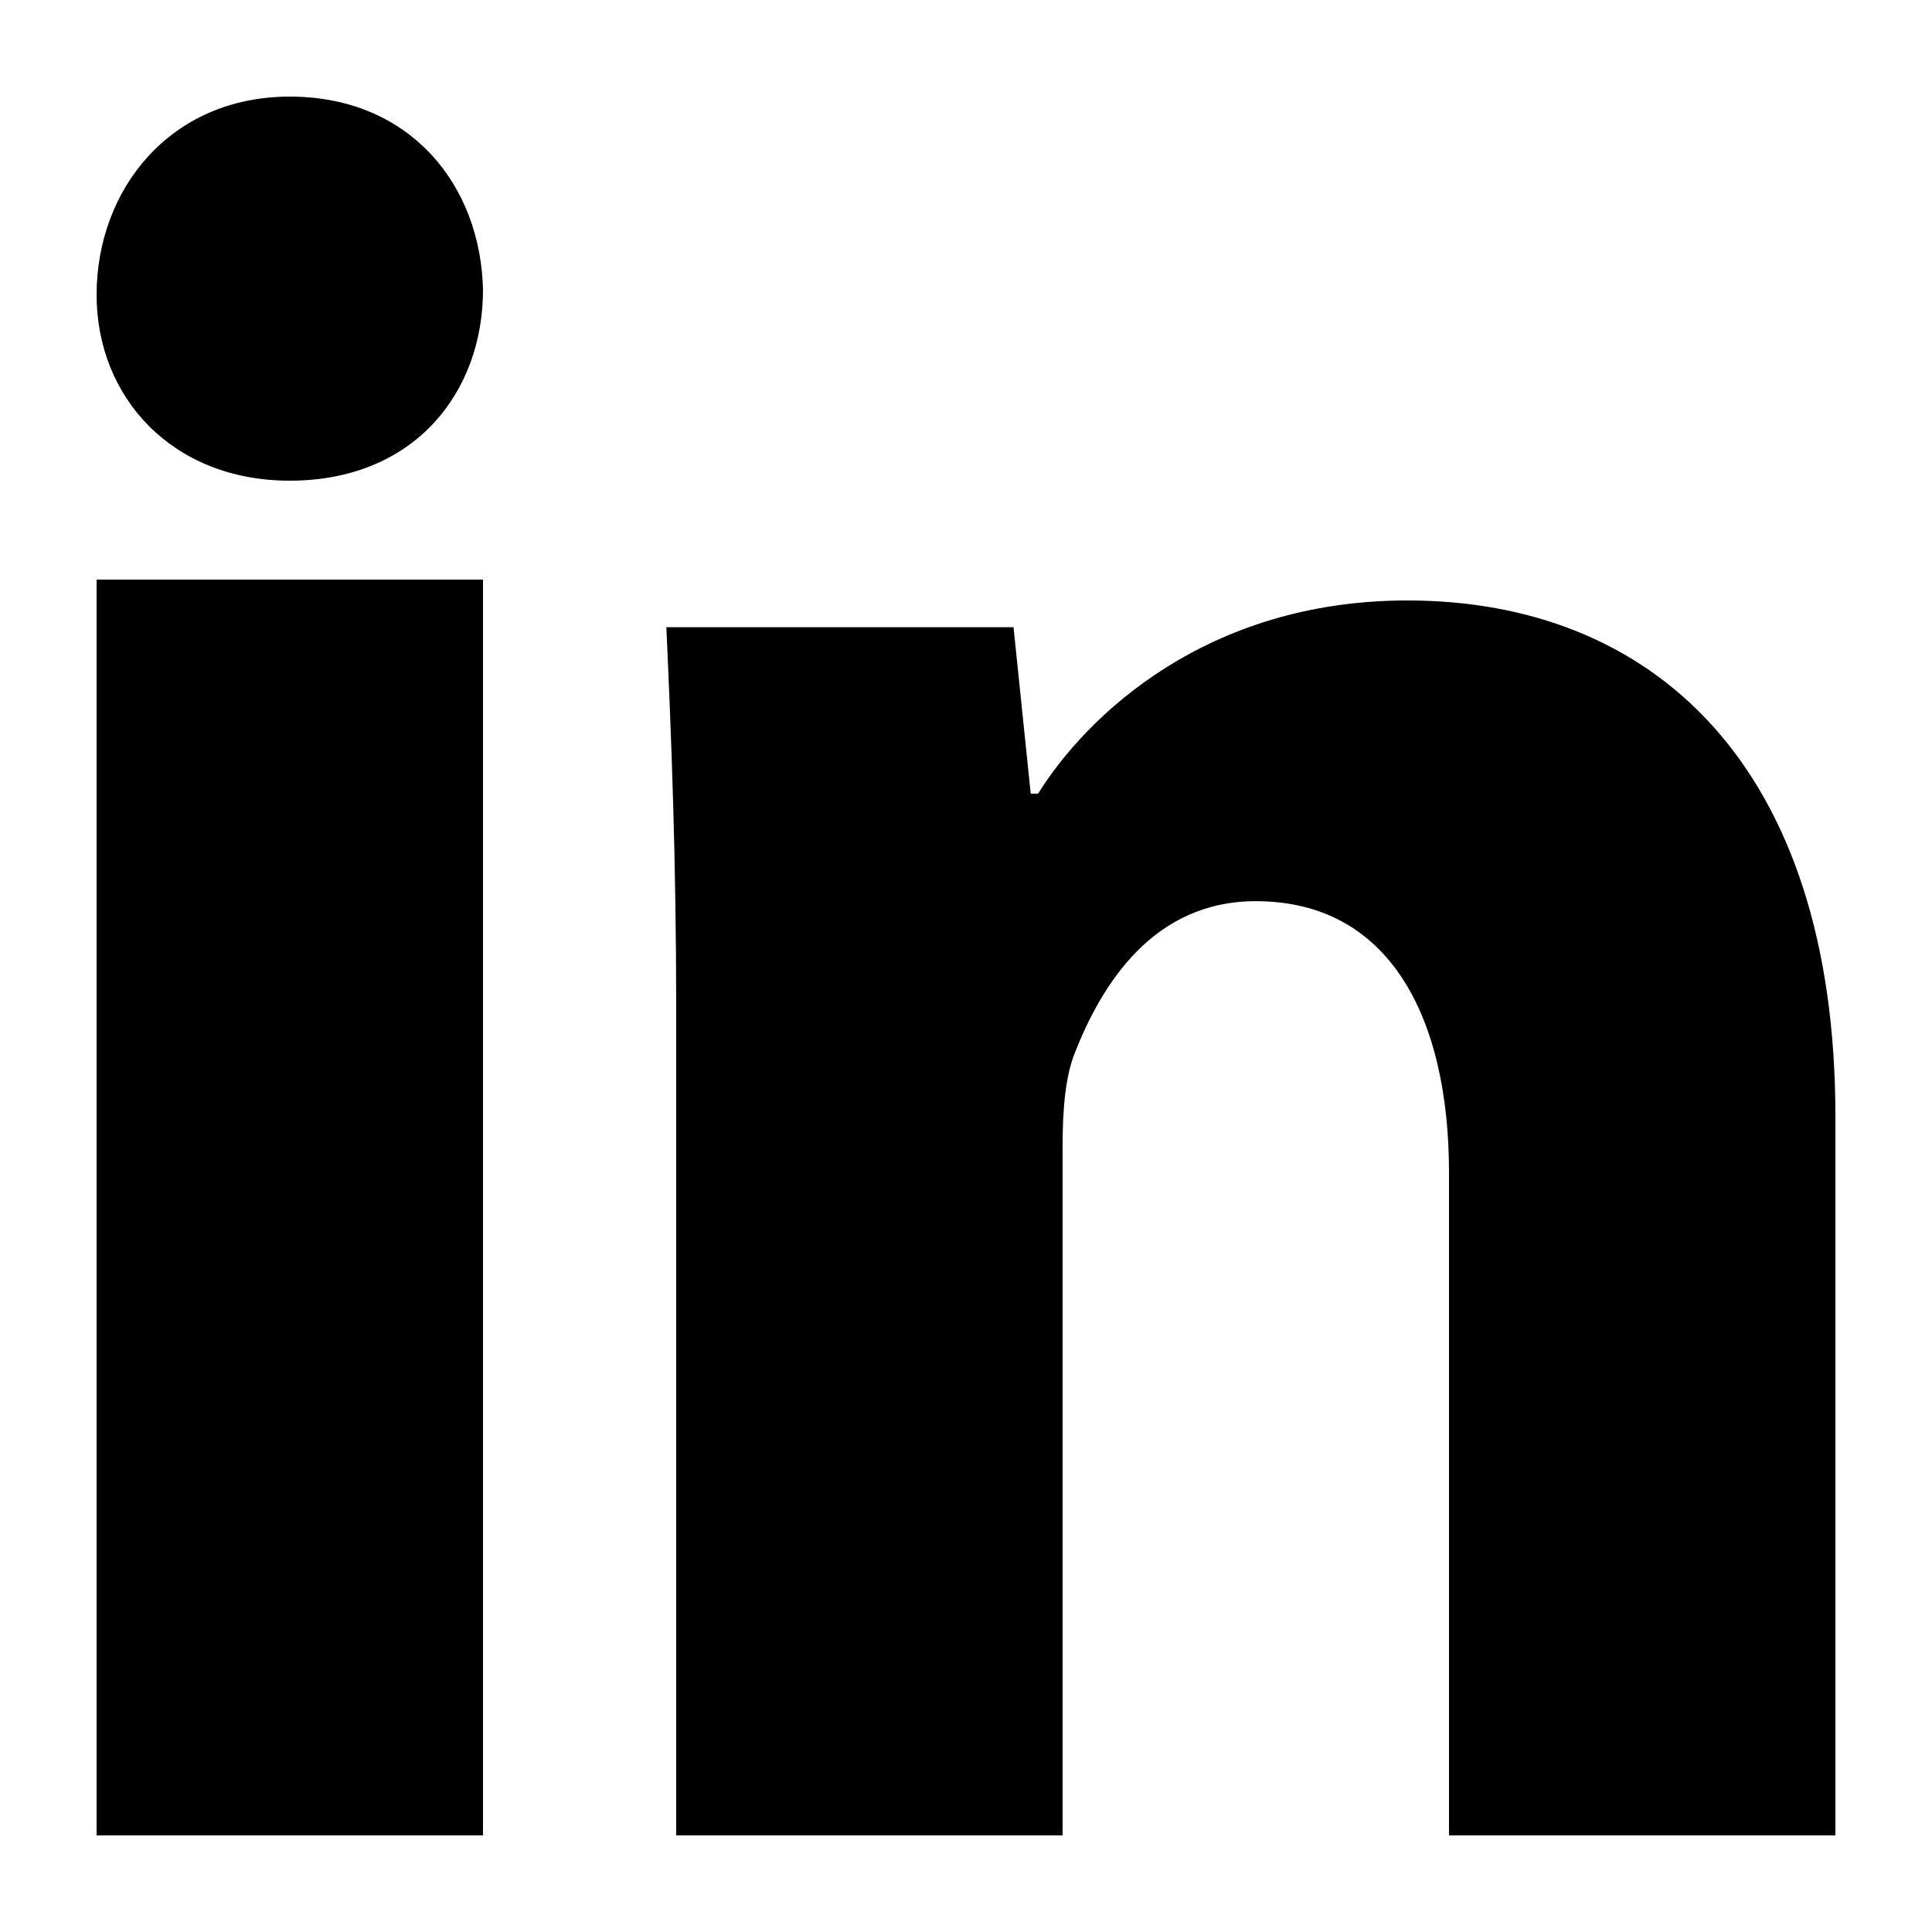
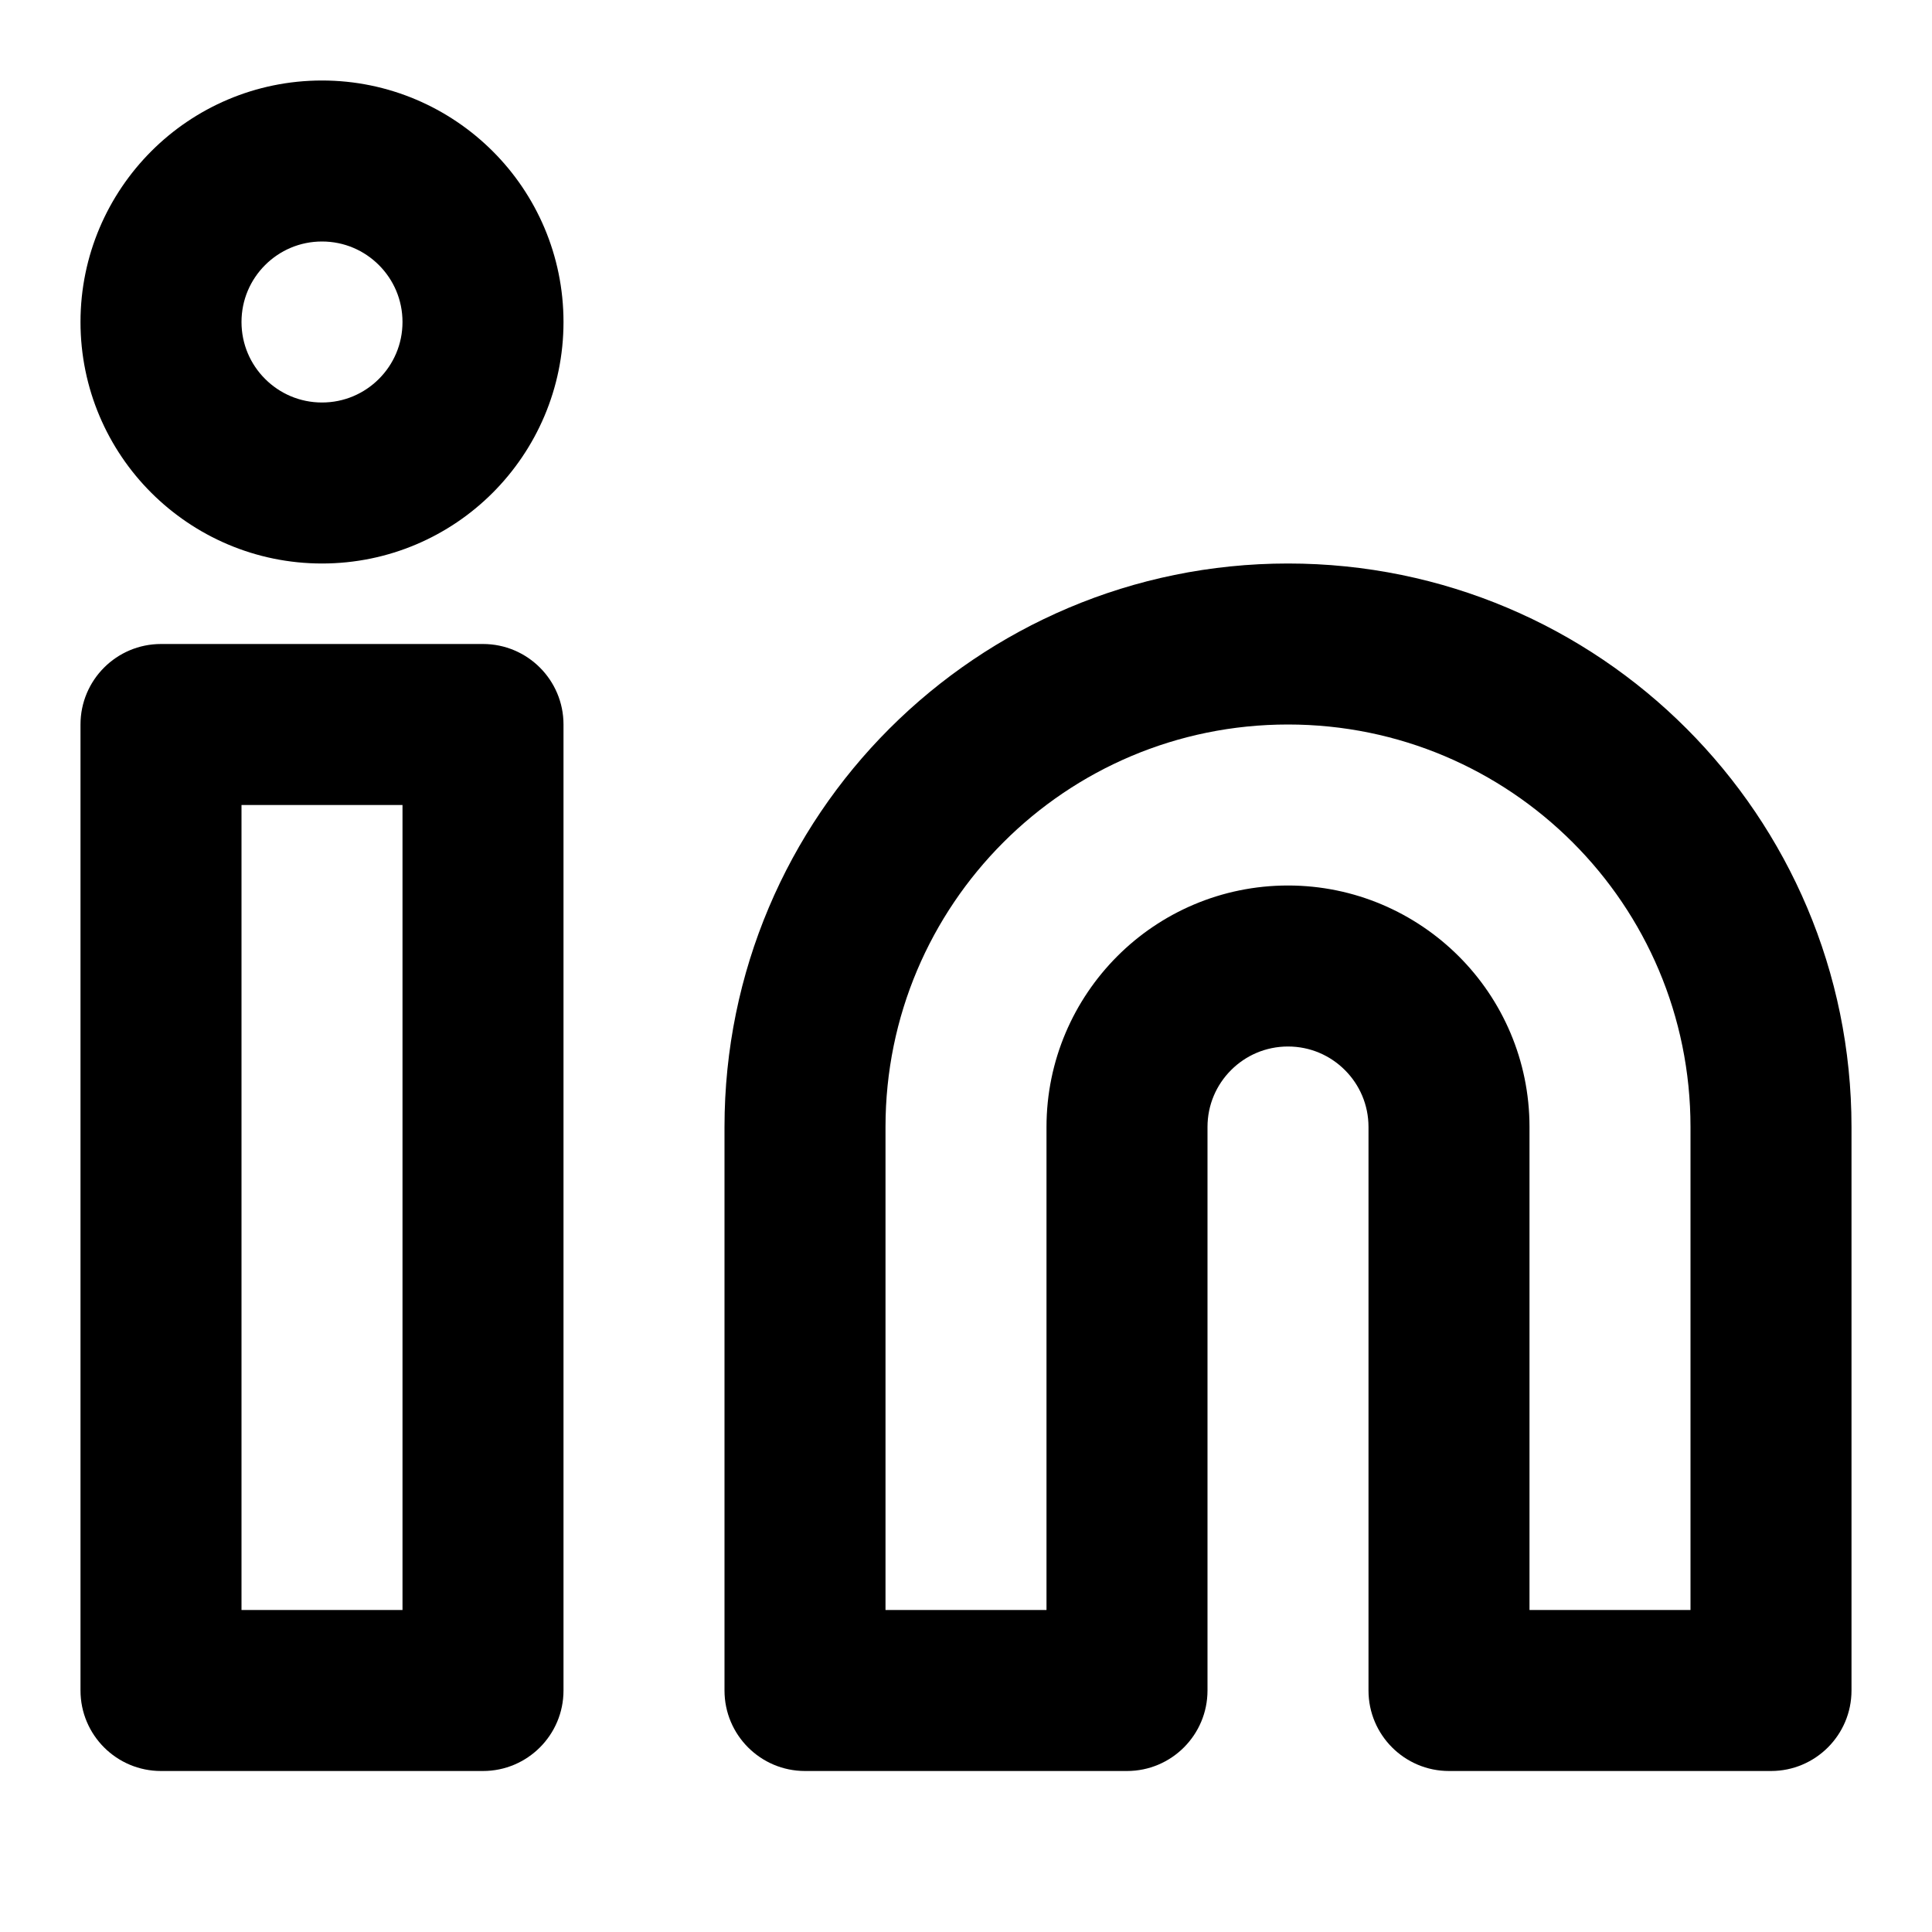
- <svg xmlns="http://www.w3.org/2000/svg" version="1.1" width="20" height="20" viewBox="0 0 20 20">
-   <path d="M5 3c0 1.062-0.71 1.976-2.001 1.976-1.215 0-1.999-0.862-1.999-1.924 0-1.090 0.76-2.052 2-2.052s1.976 0.91 2 2zM1 19v-13h4v13h-4z" />
-   <path d="M7 10.444c0-1.545-0.051-2.836-0.102-3.951h3.594l0.178 1.723h0.076c0.506-0.811 1.746-2 3.822-2 2.532 0 4.432 1.695 4.432 5.342v7.442h-4v-6.861c0-1.594-0.607-2.81-2-2.81-1.062 0-1.594 0.86-1.873 1.569-0.102 0.254-0.127 0.608-0.127 0.963v7.139h-4v-8.556z" />
+ <svg xmlns="http://www.w3.org/2000/svg" version="1.1" width="24" height="24" viewBox="0 0 24 24">
+   <path d="M16 7c-1.933 0-3.684 0.785-4.95 2.050s-2.050 3.017-2.050 4.95v7c0 0.552 0.448 1 1 1h4c0.552 0 1-0.448 1-1v-7c0-0.276 0.111-0.525 0.293-0.707s0.431-0.293 0.707-0.293 0.525 0.111 0.707 0.293 0.293 0.431 0.293 0.707v7c0 0.552 0.448 1 1 1h4c0.552 0 1-0.448 1-1v-7c0-1.933-0.785-3.684-2.050-4.95s-3.017-2.050-4.95-2.050zM16 9c1.381 0 2.63 0.559 3.536 1.464s1.464 2.155 1.464 3.536v6h-2v-6c0-0.828-0.337-1.58-0.879-2.121s-1.293-0.879-2.121-0.879-1.58 0.337-2.121 0.879-0.879 1.293-0.879 2.121v6h-2v-6c0-1.381 0.559-2.63 1.464-3.536s2.155-1.464 3.536-1.464zM2 8c-0.552 0-1 0.448-1 1v12c0 0.552 0.448 1 1 1h4c0.552 0 1-0.448 1-1v-12c0-0.552-0.448-1-1-1zM3 10h2v10h-2zM7 4c0-0.828-0.337-1.58-0.879-2.121s-1.293-0.879-2.121-0.879-1.58 0.337-2.121 0.879-0.879 1.293-0.879 2.121 0.337 1.58 0.879 2.121 1.293 0.879 2.121 0.879 1.58-0.337 2.121-0.879 0.879-1.293 0.879-2.121zM5 4c0 0.276-0.111 0.525-0.293 0.707s-0.431 0.293-0.707 0.293-0.525-0.111-0.707-0.293-0.293-0.431-0.293-0.707 0.111-0.525 0.293-0.707 0.431-0.293 0.707-0.293 0.525 0.111 0.707 0.293 0.293 0.431 0.293 0.707z" />
</svg>
